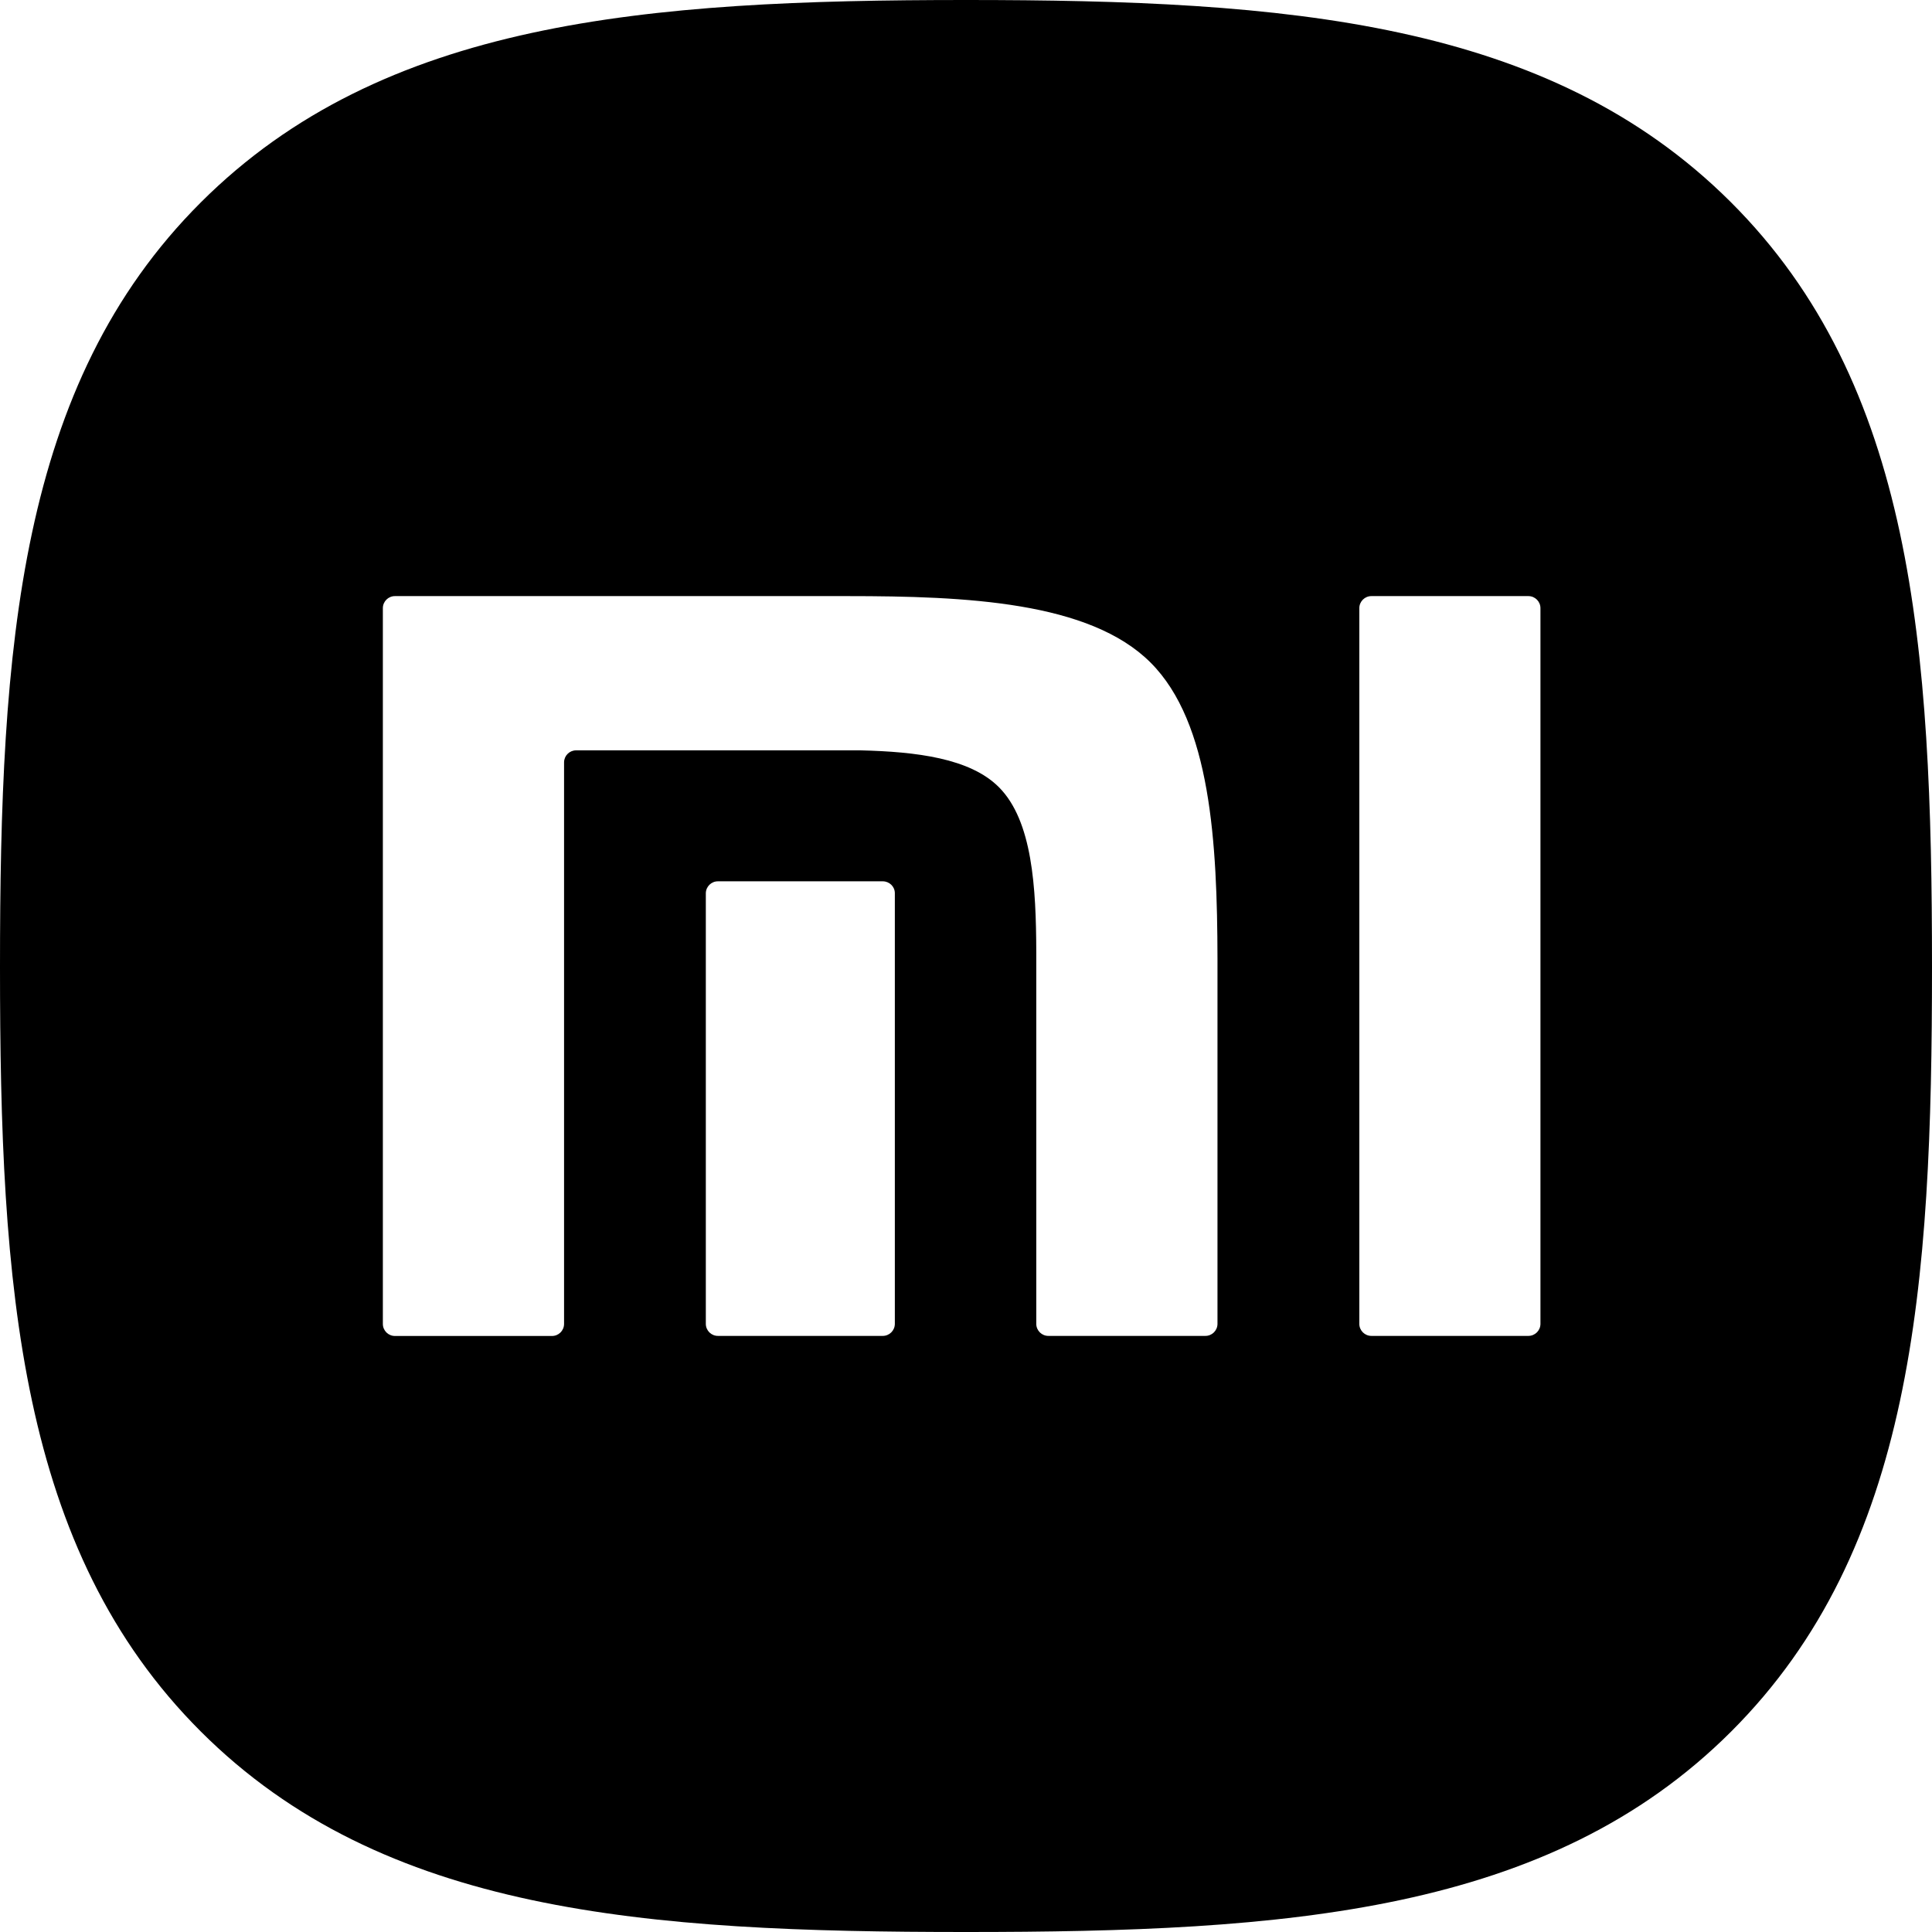
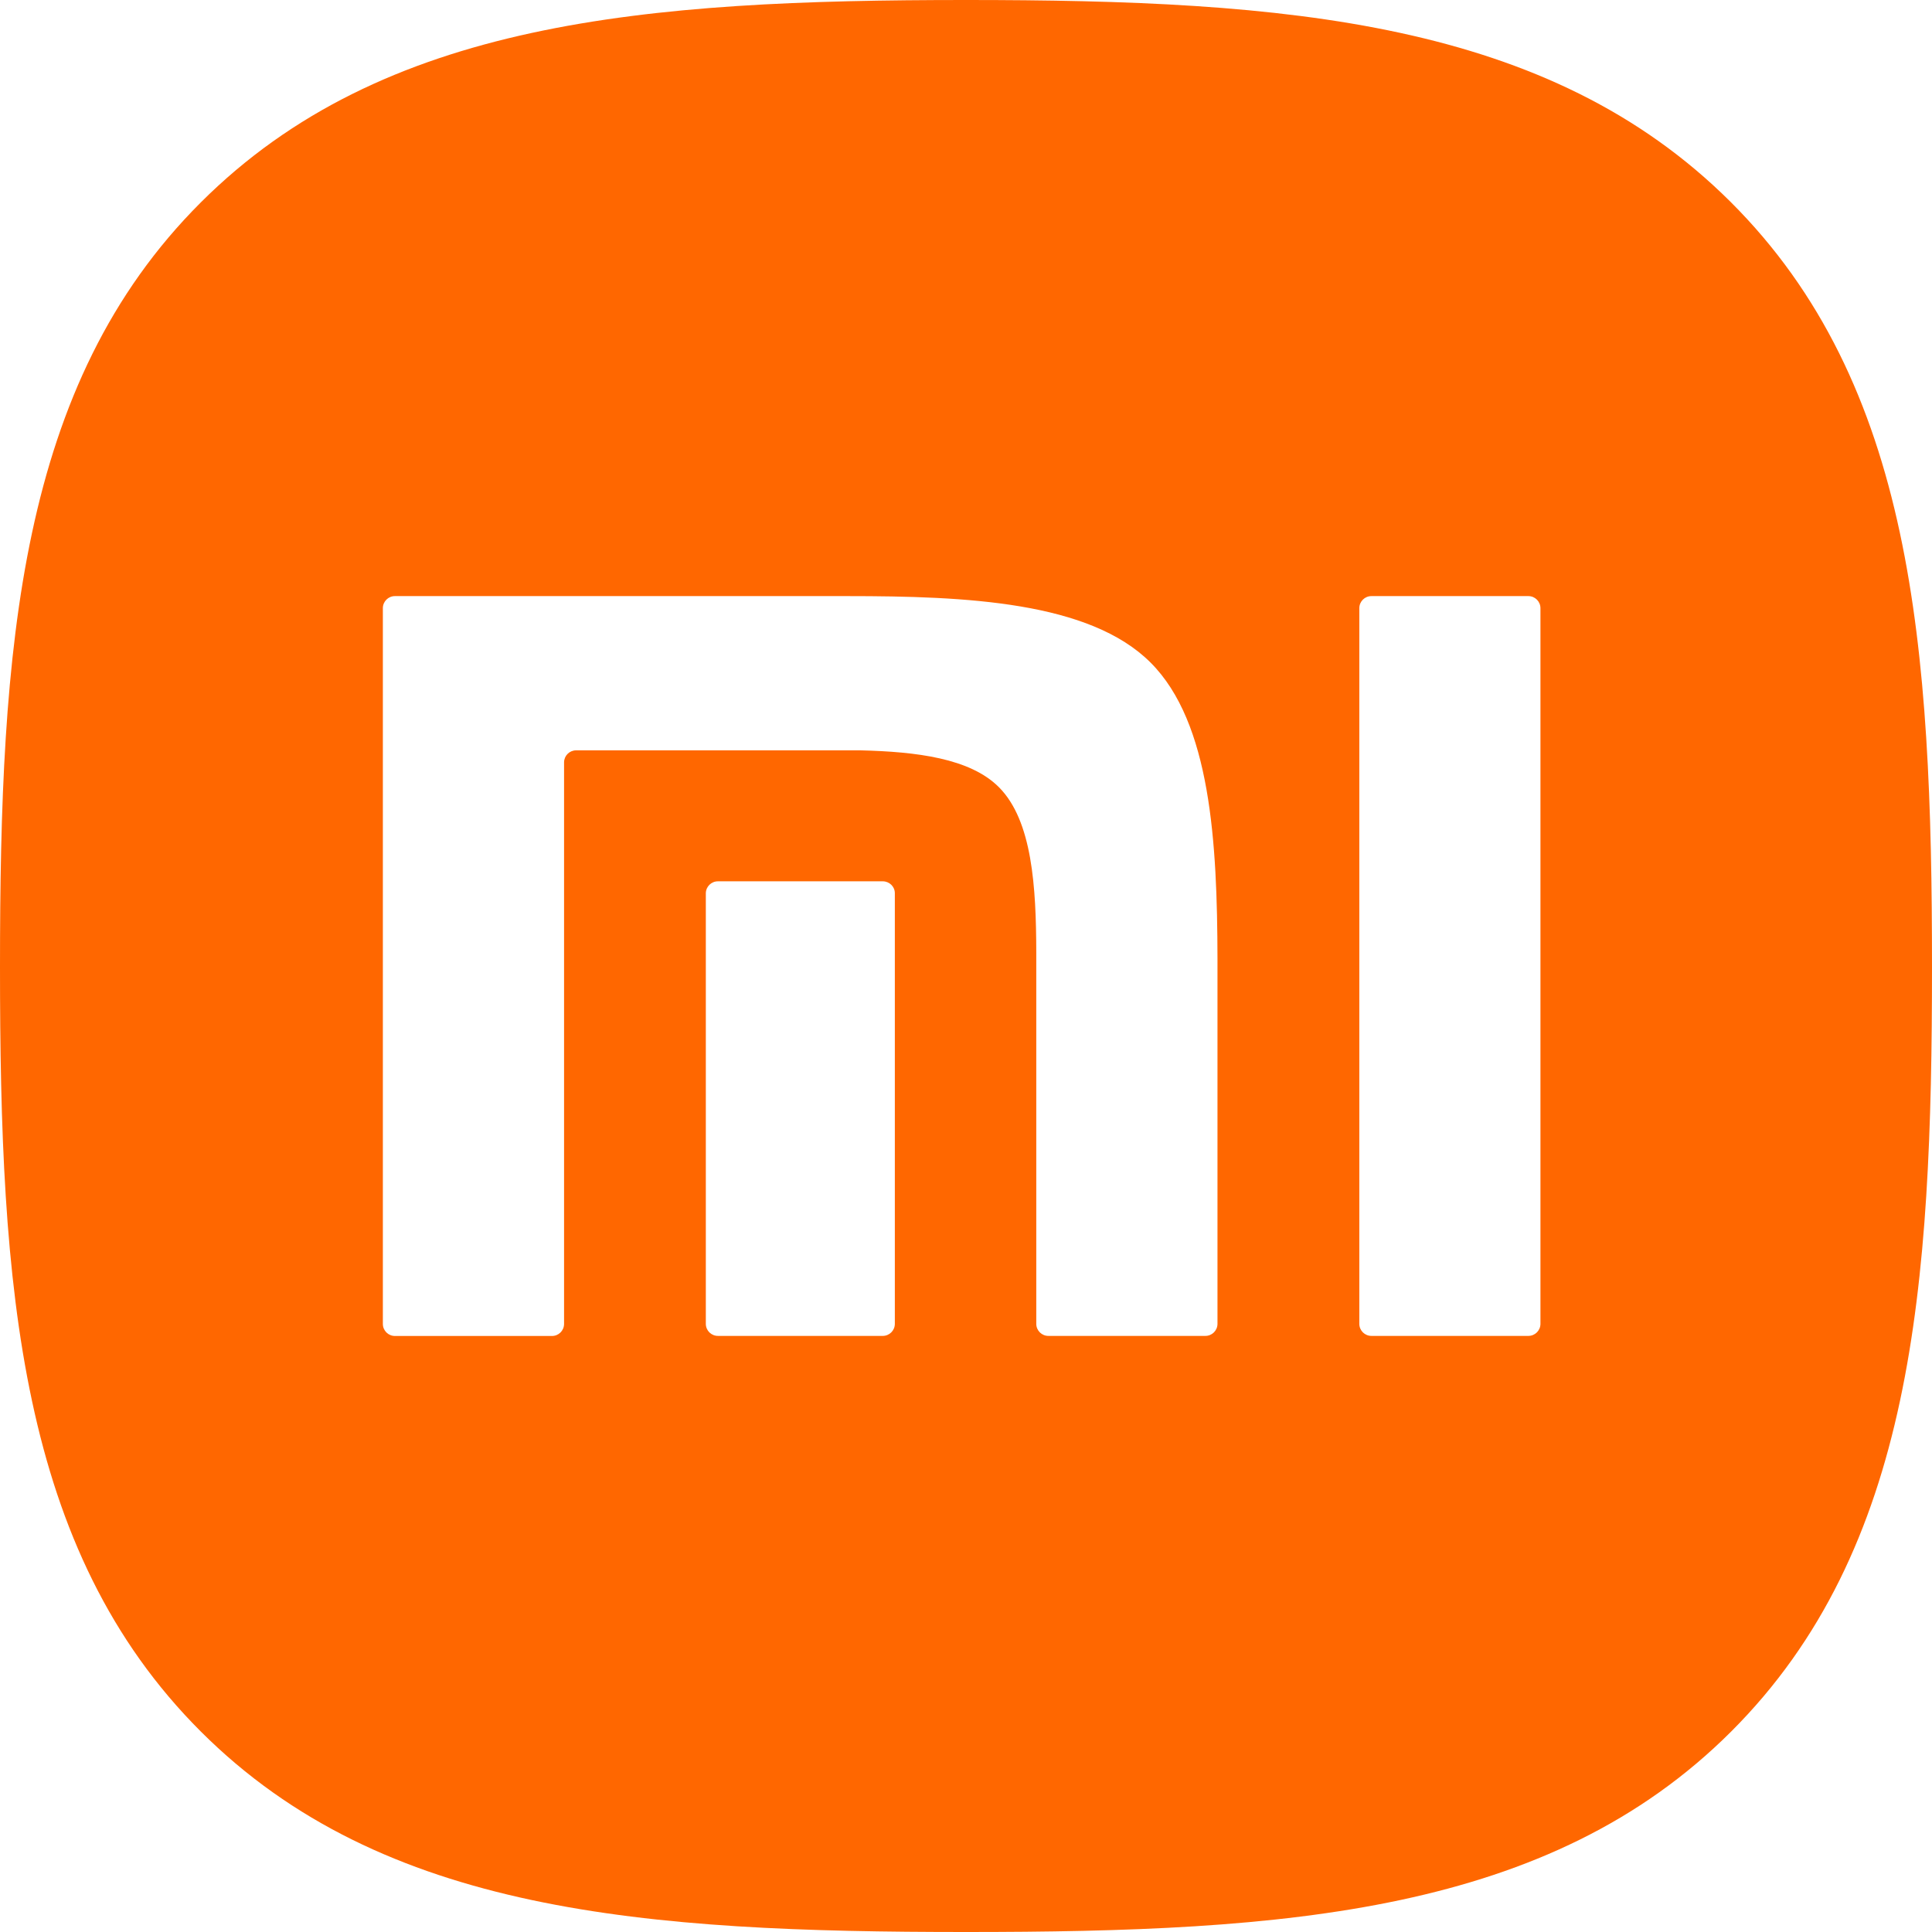
<svg xmlns="http://www.w3.org/2000/svg" role="img" viewBox="0 0 24 24">
-   <path d="M12 0C8.016 0 4.756.255 2.493 2.516.23 4.776 0 8.033 0 12.012c0 3.98.23 7.235 2.494 9.497C4.757 23.77 8.017 24 12 24c3.983 0 7.243-.23 9.506-2.491C23.77 19.247 24 15.99 24 12.012c0-3.984-.233-7.243-2.502-9.504C19.234.252 15.978 0 12 0zM4.906 7.405h5.624c1.47 0 3.007.068 3.764.827.746.746.827 2.233.83 3.676v4.54a.15.15 0 0 1-.152.147h-1.947a.15.15 0 0 1-.152-.148V11.83c-.002-.806-.048-1.634-.464-2.051-.358-.36-1.026-.441-1.72-.458H7.158a.15.15 0 0 0-.151.147v6.98a.15.15 0 0 1-.152.148H4.906a.15.15 0 0 1-.15-.148V7.554a.15.15 0 0 1 .15-.149zm12.131 0h1.949a.15.15 0 0 1 .15.15v8.892a.15.15 0 0 1-.15.148h-1.949a.15.15 0 0 1-.151-.148V7.554a.15.15 0 0 1 .151-.149zM8.92 10.948h2.046c.083 0 .15.066.15.147v5.352a.15.15 0 0 1-.15.148H8.92a.15.15 0 0 1-.152-.148v-5.352a.15.15 0 0 1 .152-.147Z" />
+   <path fill="#FF6700" d="M12 0C8.016 0 4.756.255 2.493 2.516.23 4.776 0 8.033 0 12.012c0 3.98.23 7.235 2.494 9.497C4.757 23.77 8.017 24 12 24c3.983 0 7.243-.23 9.506-2.491C23.77 19.247 24 15.99 24 12.012c0-3.984-.233-7.243-2.502-9.504C19.234.252 15.978 0 12 0zM4.906 7.405h5.624c1.47 0 3.007.068 3.764.827.746.746.827 2.233.83 3.676v4.54a.15.15 0 0 1-.152.147h-1.947a.15.15 0 0 1-.152-.148V11.83c-.002-.806-.048-1.634-.464-2.051-.358-.36-1.026-.441-1.72-.458H7.158a.15.15 0 0 0-.151.147v6.98a.15.15 0 0 1-.152.148H4.906a.15.15 0 0 1-.15-.148V7.554a.15.15 0 0 1 .15-.149zm12.131 0h1.949a.15.15 0 0 1 .15.15v8.892a.15.15 0 0 1-.15.148h-1.949a.15.15 0 0 1-.151-.148V7.554a.15.15 0 0 1 .151-.149zM8.92 10.948h2.046c.083 0 .15.066.15.147v5.352a.15.15 0 0 1-.15.148H8.92a.15.15 0 0 1-.152-.148v-5.352a.15.15 0 0 1 .152-.147Z" />
</svg>
